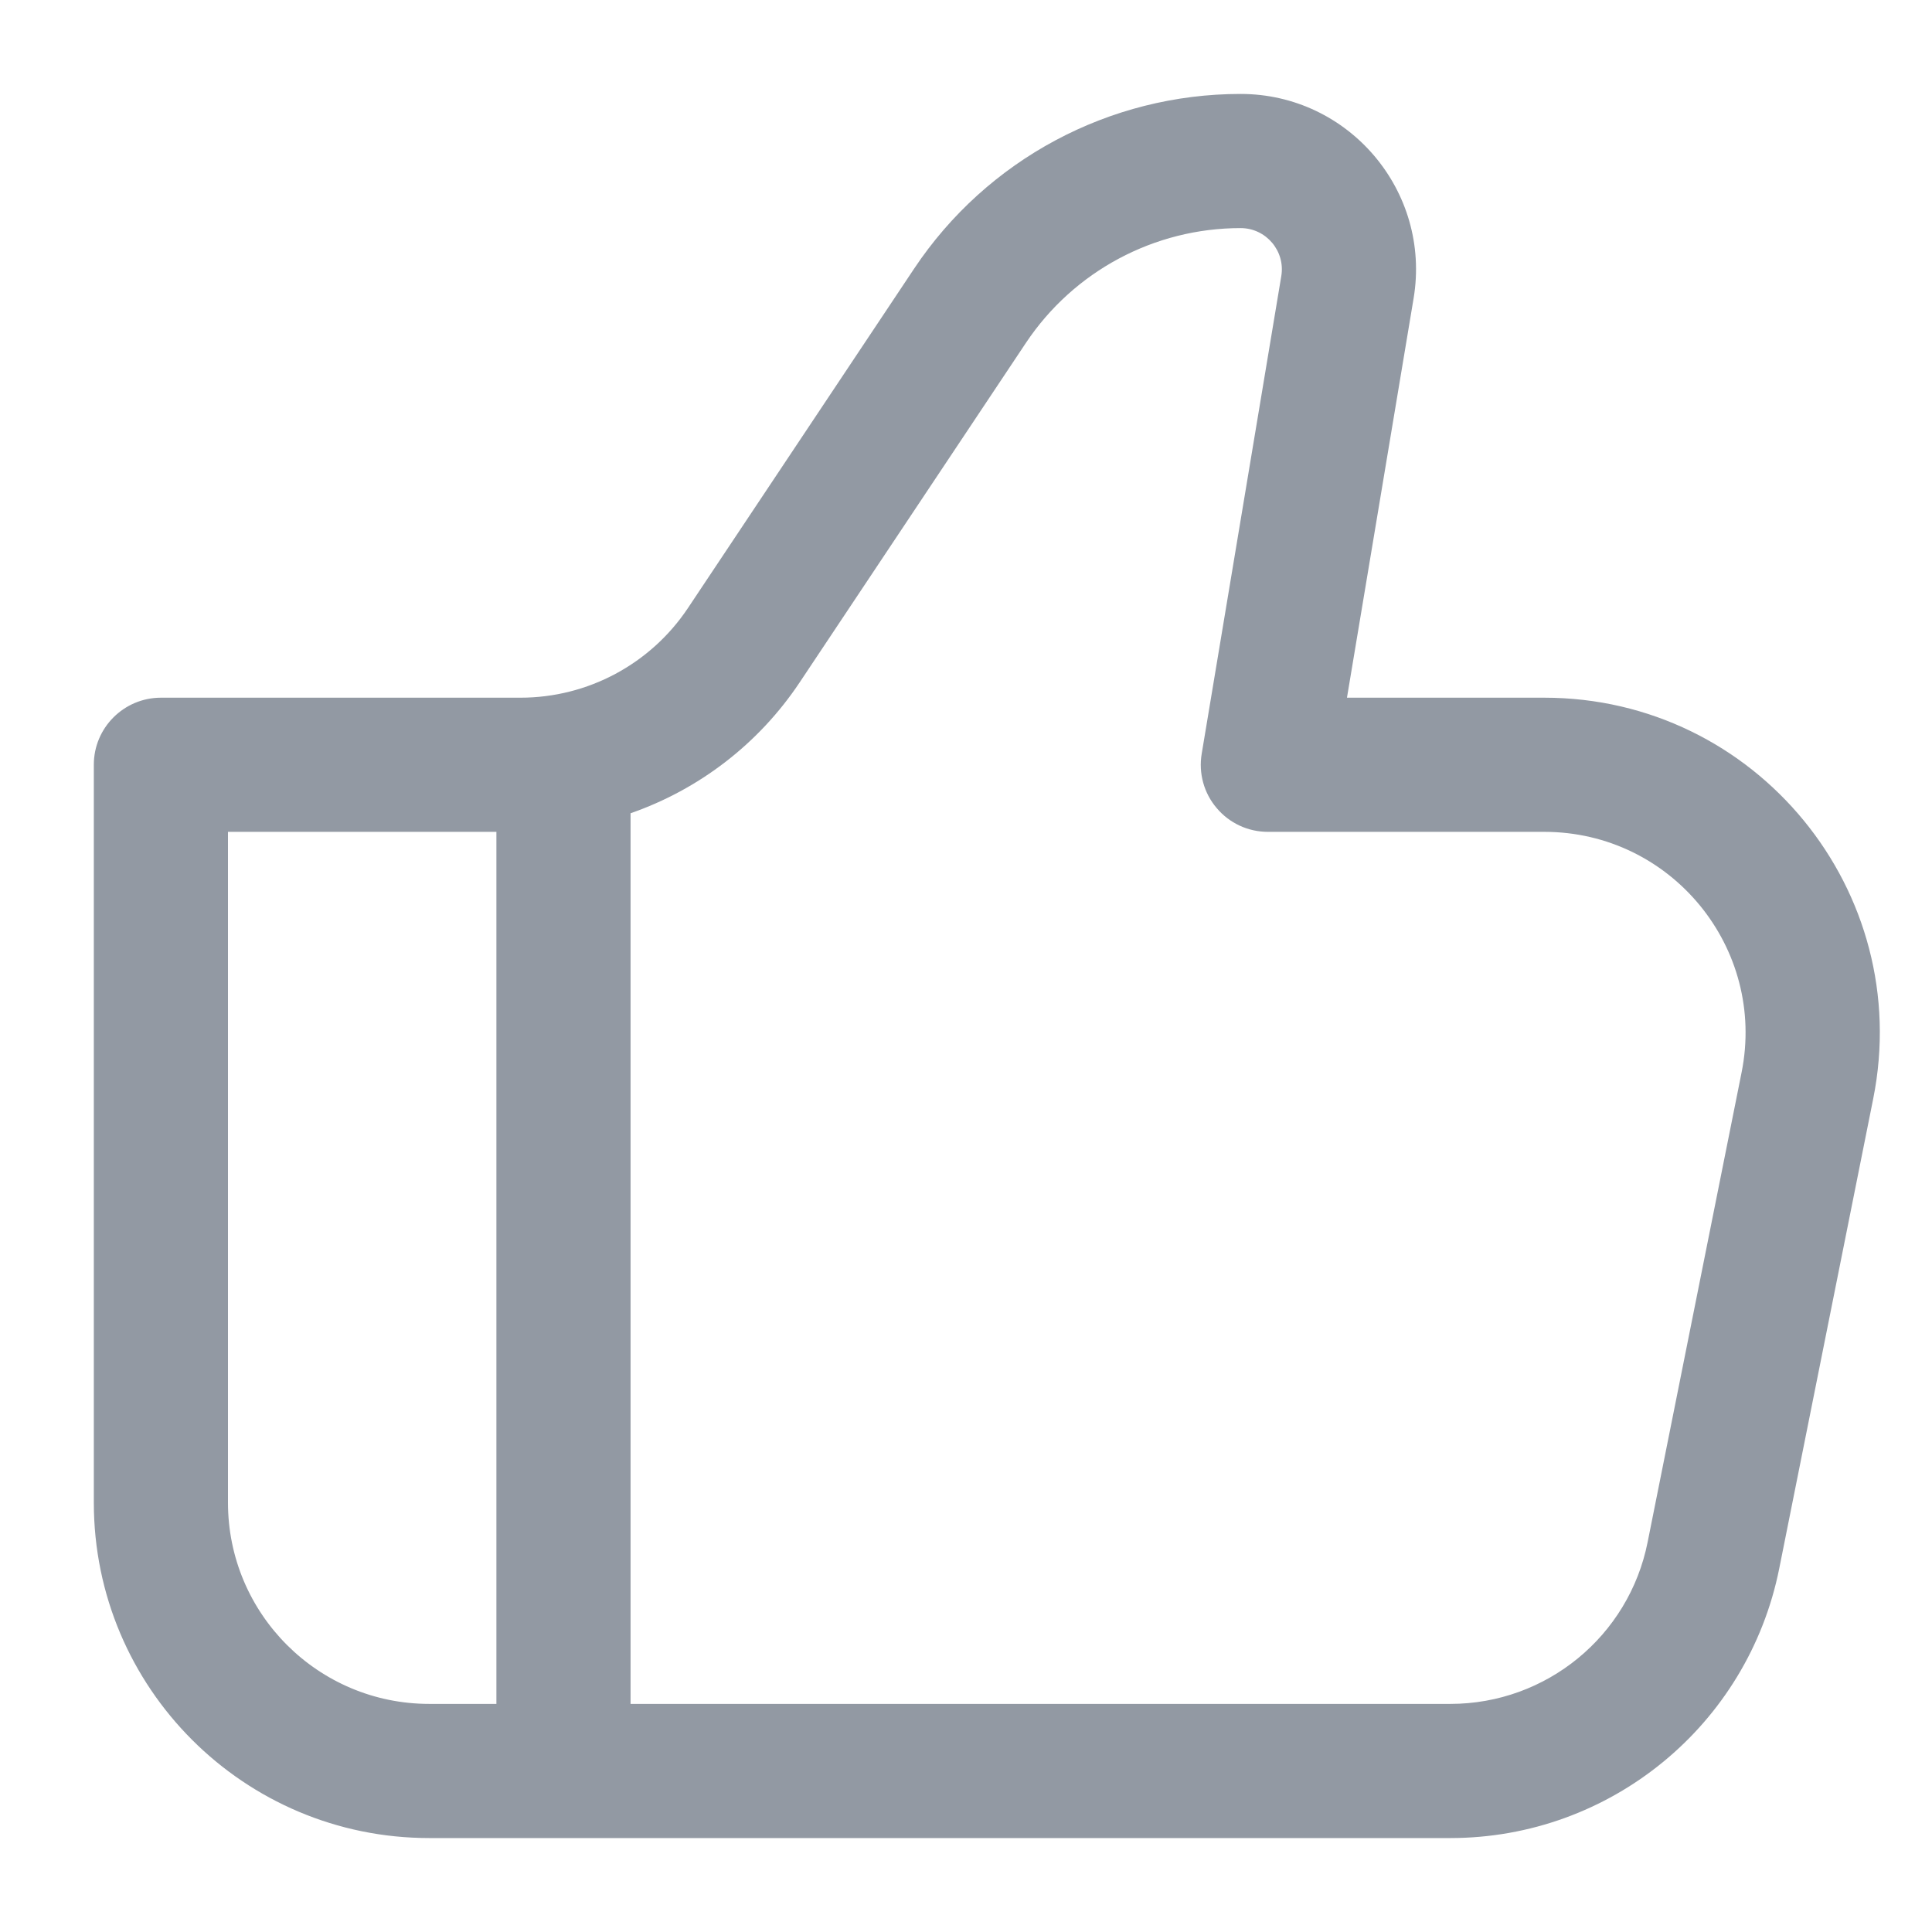
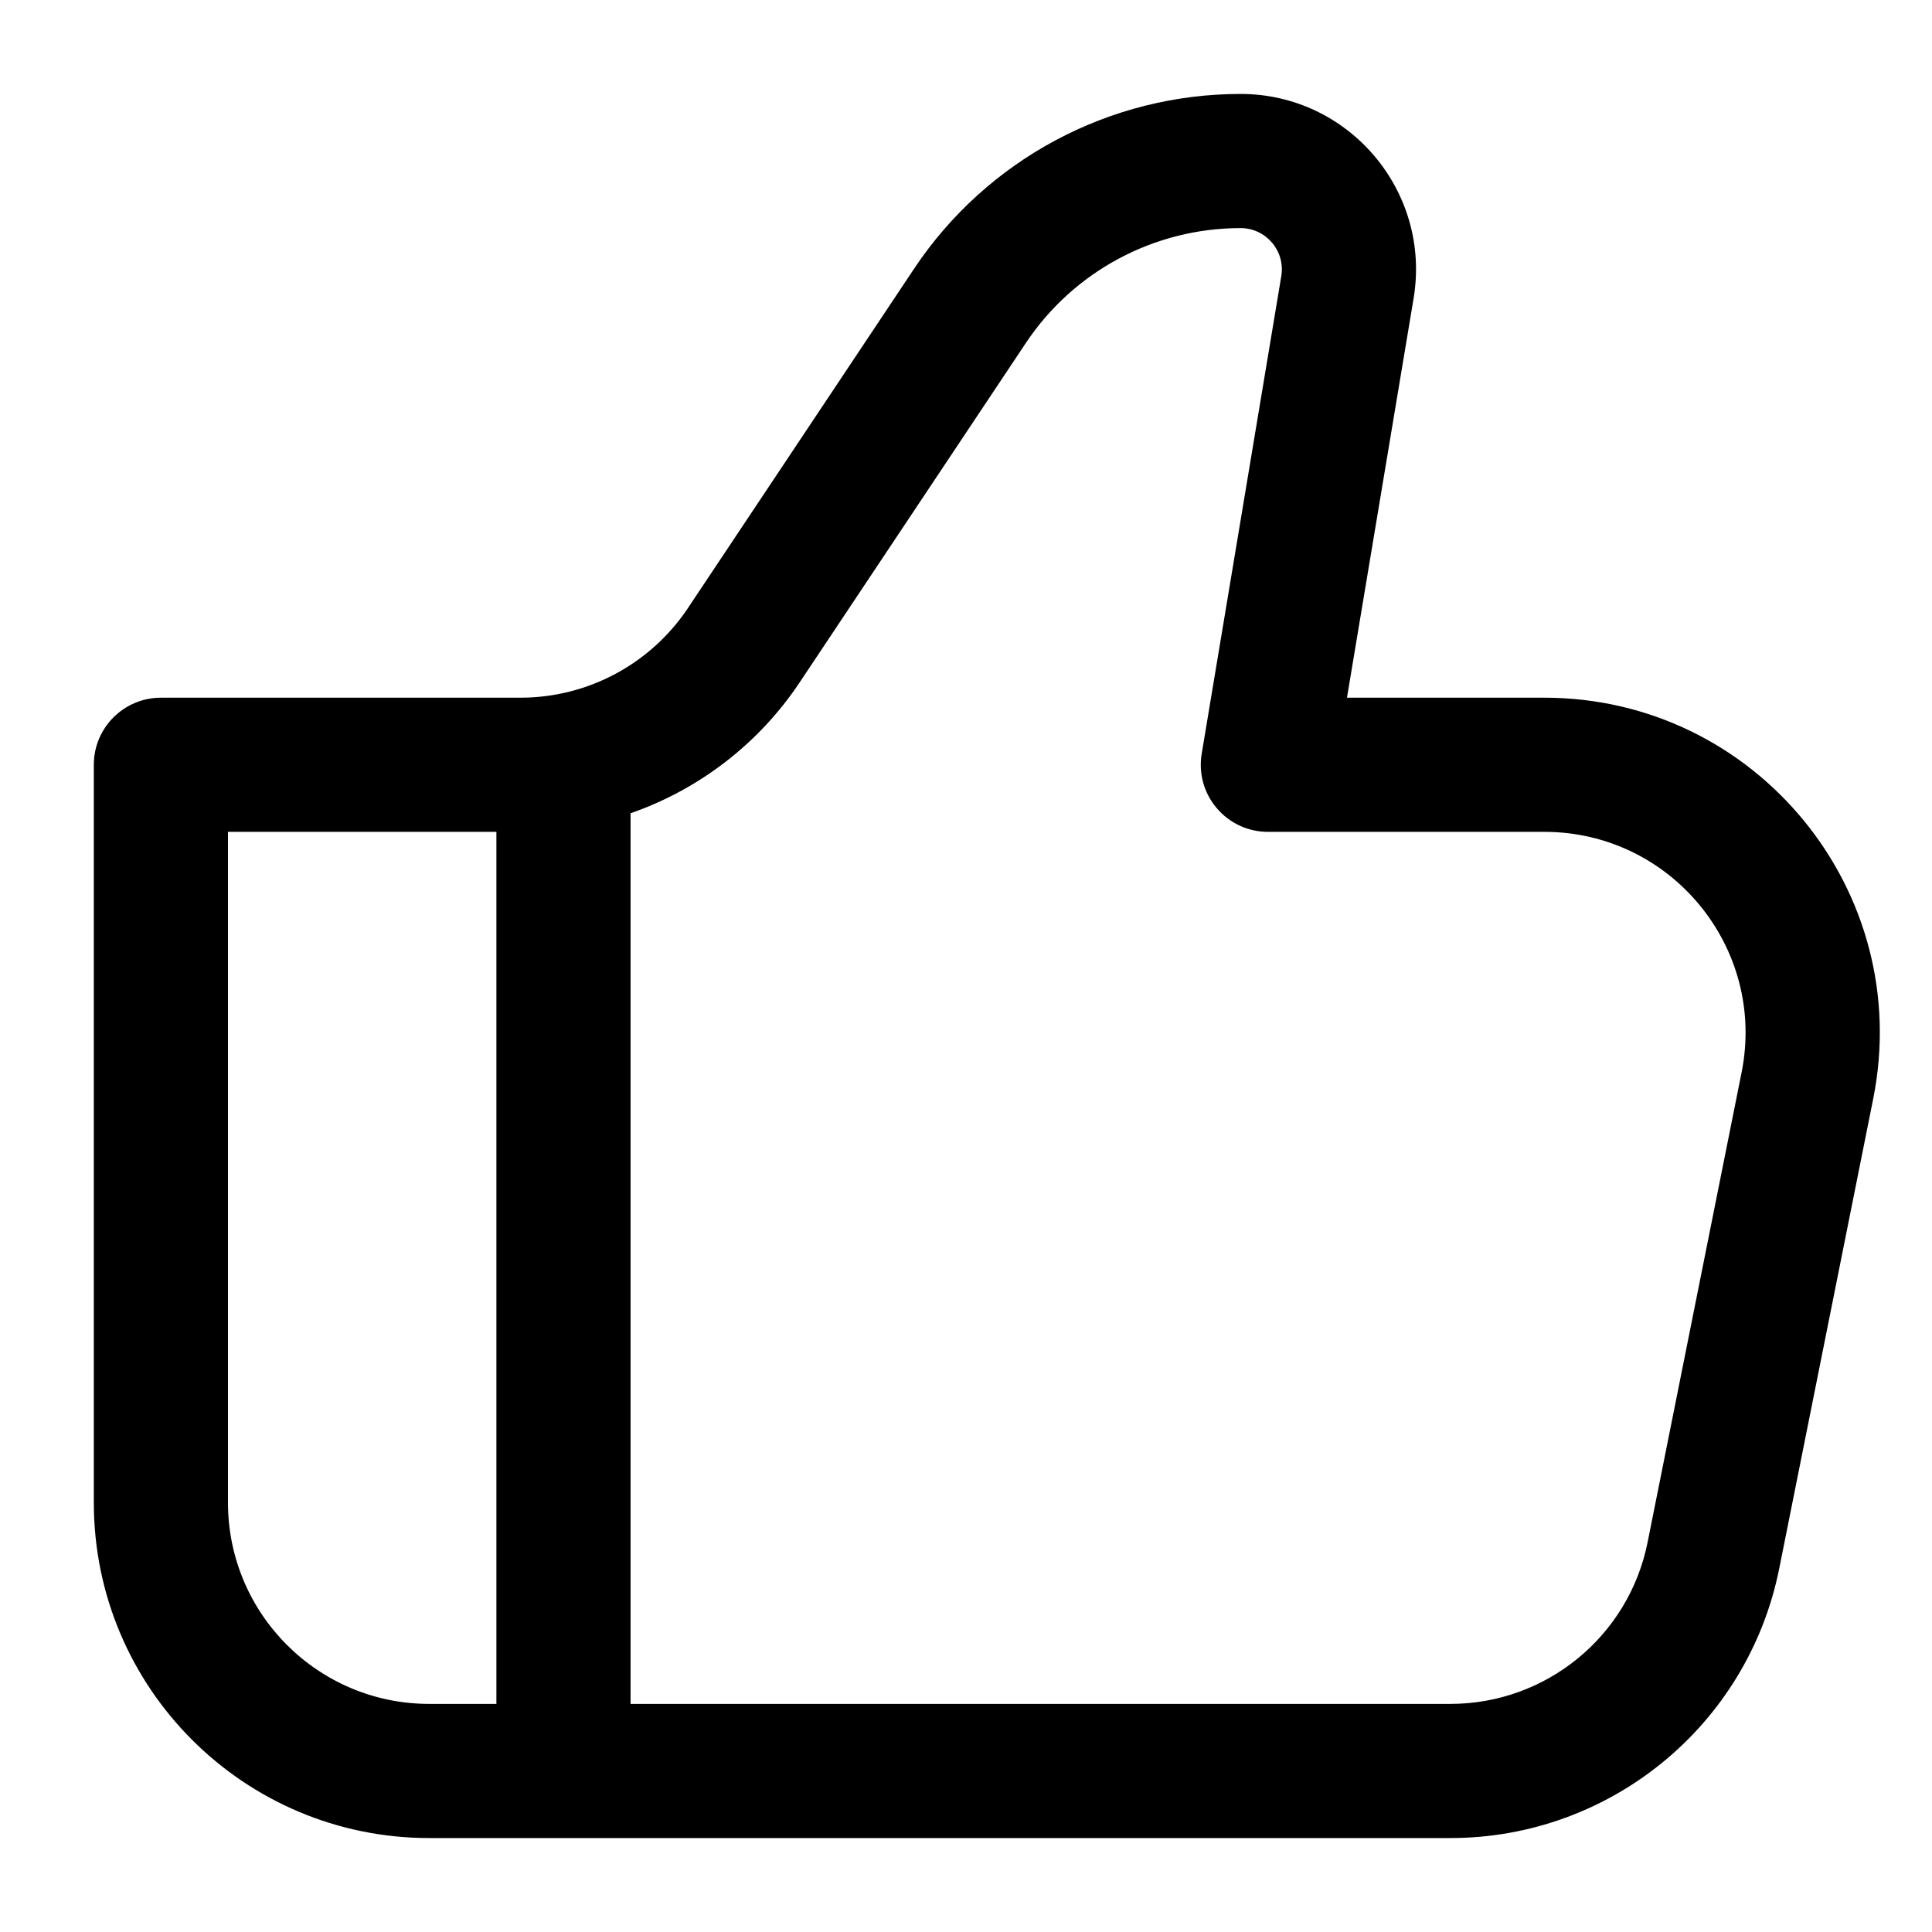
- <svg xmlns="http://www.w3.org/2000/svg" width="16" height="16" viewBox="0 0 16 16" fill="none">
-   <path fill-rule="evenodd" clip-rule="evenodd" d="M10.274 0.778C9.188 0.778 8.174 1.32 7.571 2.224L5.697 5.036C5.388 5.499 4.868 5.778 4.31 5.778H1.333C1.026 5.778 0.777 6.027 0.777 6.333V12.444C0.777 13.979 2.021 15.222 3.555 15.222H12.011C13.335 15.222 14.475 14.288 14.735 12.989L15.513 9.1C15.857 7.381 14.542 5.778 12.789 5.778H11.155L11.707 2.47C11.854 1.584 11.171 0.778 10.274 0.778ZM8.496 2.84C8.892 2.246 9.559 1.889 10.274 1.889C10.485 1.889 10.646 2.079 10.611 2.287L9.952 6.242C9.925 6.403 9.97 6.568 10.076 6.692C10.181 6.817 10.336 6.889 10.5 6.889H12.789C13.841 6.889 14.63 7.851 14.423 8.882L13.645 12.771C13.49 13.55 12.806 14.111 12.011 14.111H5.222V6.735C5.786 6.539 6.281 6.163 6.622 5.652L8.496 2.84ZM4.111 6.889H1.888V12.444C1.888 13.365 2.635 14.111 3.555 14.111H4.111V6.889Z" fill="#9299A3" />
+ <svg xmlns="http://www.w3.org/2000/svg" width="16" height="16" viewBox="0 0 16 16" fill="current" stroke="current">
+   <path fill-rule="evenodd" clip-rule="evenodd" d="M10.274 0.778C9.188 0.778 8.174 1.32 7.571 2.224L5.697 5.036C5.388 5.499 4.868 5.778 4.31 5.778H1.333C1.026 5.778 0.777 6.027 0.777 6.333V12.444C0.777 13.979 2.021 15.222 3.555 15.222H12.011C13.335 15.222 14.475 14.288 14.735 12.989L15.513 9.1C15.857 7.381 14.542 5.778 12.789 5.778H11.155L11.707 2.47C11.854 1.584 11.171 0.778 10.274 0.778ZM8.496 2.84C8.892 2.246 9.559 1.889 10.274 1.889C10.485 1.889 10.646 2.079 10.611 2.287L9.952 6.242C9.925 6.403 9.97 6.568 10.076 6.692C10.181 6.817 10.336 6.889 10.5 6.889H12.789C13.841 6.889 14.63 7.851 14.423 8.882L13.645 12.771C13.49 13.55 12.806 14.111 12.011 14.111H5.222V6.735C5.786 6.539 6.281 6.163 6.622 5.652L8.496 2.84ZM4.111 6.889H1.888V12.444C1.888 13.365 2.635 14.111 3.555 14.111H4.111V6.889Z" fill="current" />
</svg>
